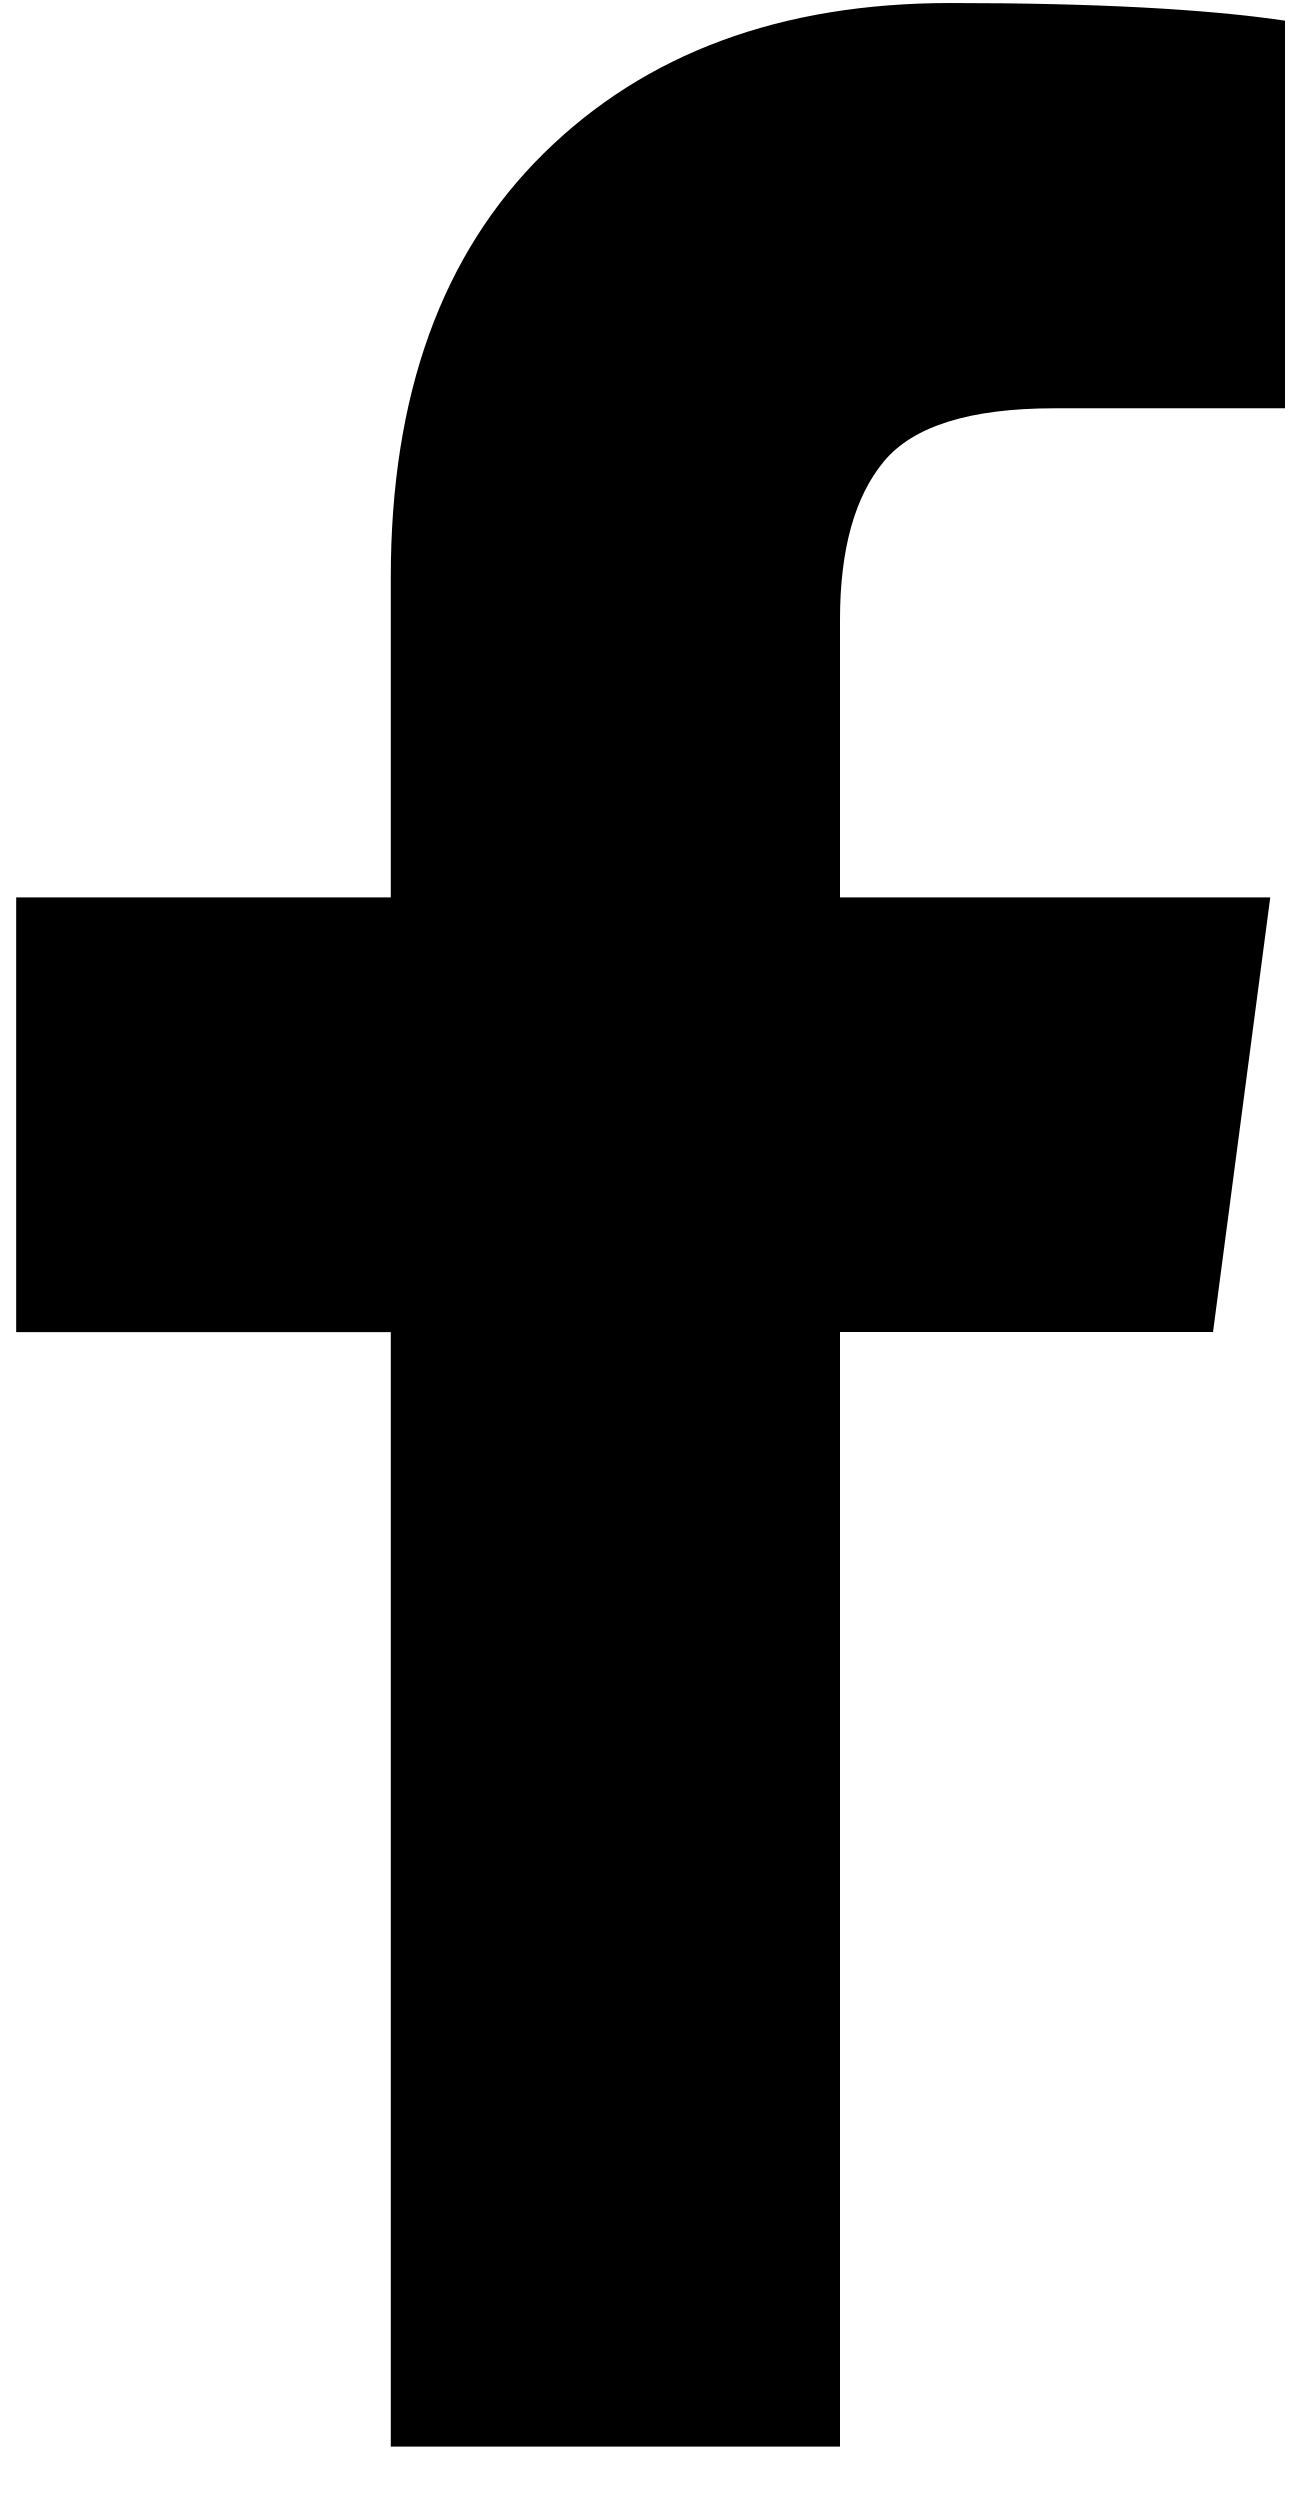
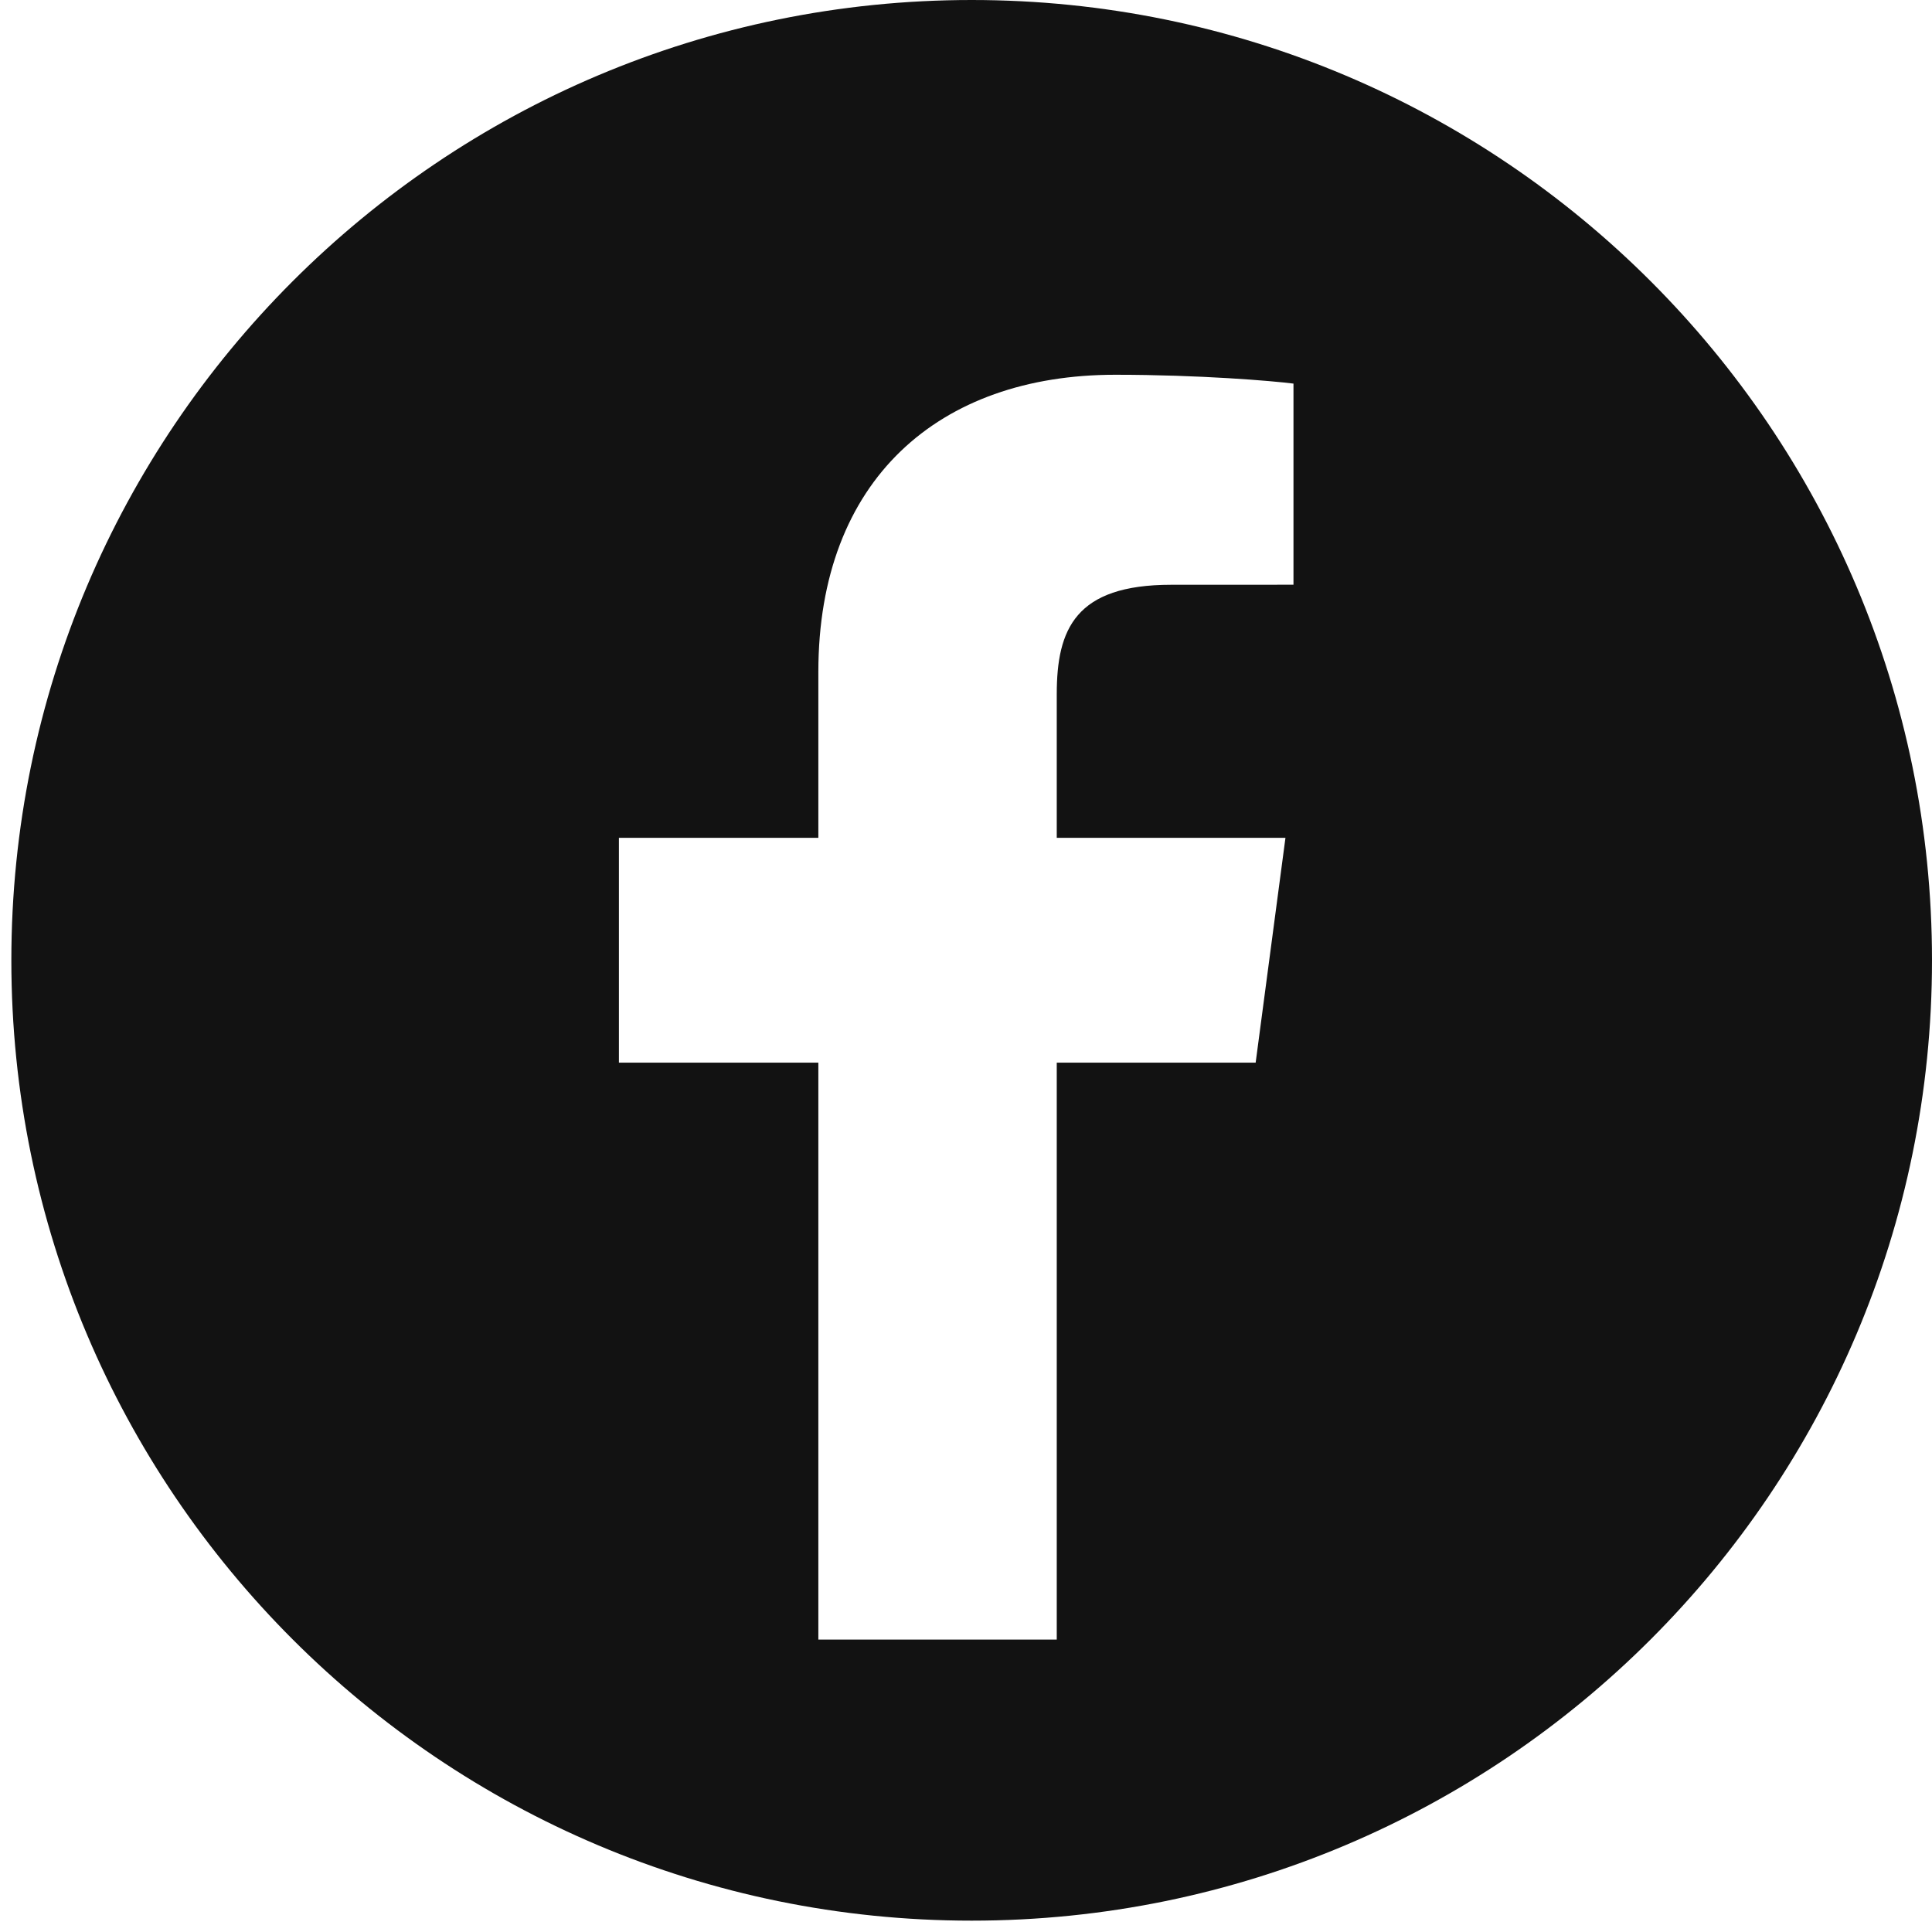
- <svg xmlns="http://www.w3.org/2000/svg" width="10" height="19" viewBox="0 0 10 19">
-   <path d="M9.766.157v2.946H8.014c-.64 0-1.071.134-1.295.402-.223.268-.335.67-.335 1.205v2.11h3.27l-.435 3.303H6.384v8.471H2.97v-8.47H.123V6.82H2.97V4.387c0-1.384.387-2.457 1.161-3.22C4.904.404 5.934.023 7.222.023c1.093 0 1.941.045 2.544.134z" fill="#000" fill-rule="evenodd" />
+ <svg xmlns="http://www.w3.org/2000/svg" width="40" height="40" viewBox="0 0 40 40" fill="none">
+   <path fill-rule="evenodd" clip-rule="evenodd" d="M20.118 0C31.098 0 40 8.902 40 19.882C40 30.863 31.098 39.765 20.118 39.765C9.137 39.765 0.235 30.863 0.235 19.882C0.235 8.902 9.137 0 20.118 0ZM23.091 7.759C19.441 7.759 16.943 9.928 16.943 13.912V17.346H12.814V22.001H16.943V33.946H21.879V22.001H25.997L26.614 17.346H21.879V14.373C21.879 13.025 22.264 12.107 24.249 12.107L26.78 12.106V7.942C26.342 7.886 24.84 7.759 23.091 7.759Z" fill="#121212" />
</svg>
